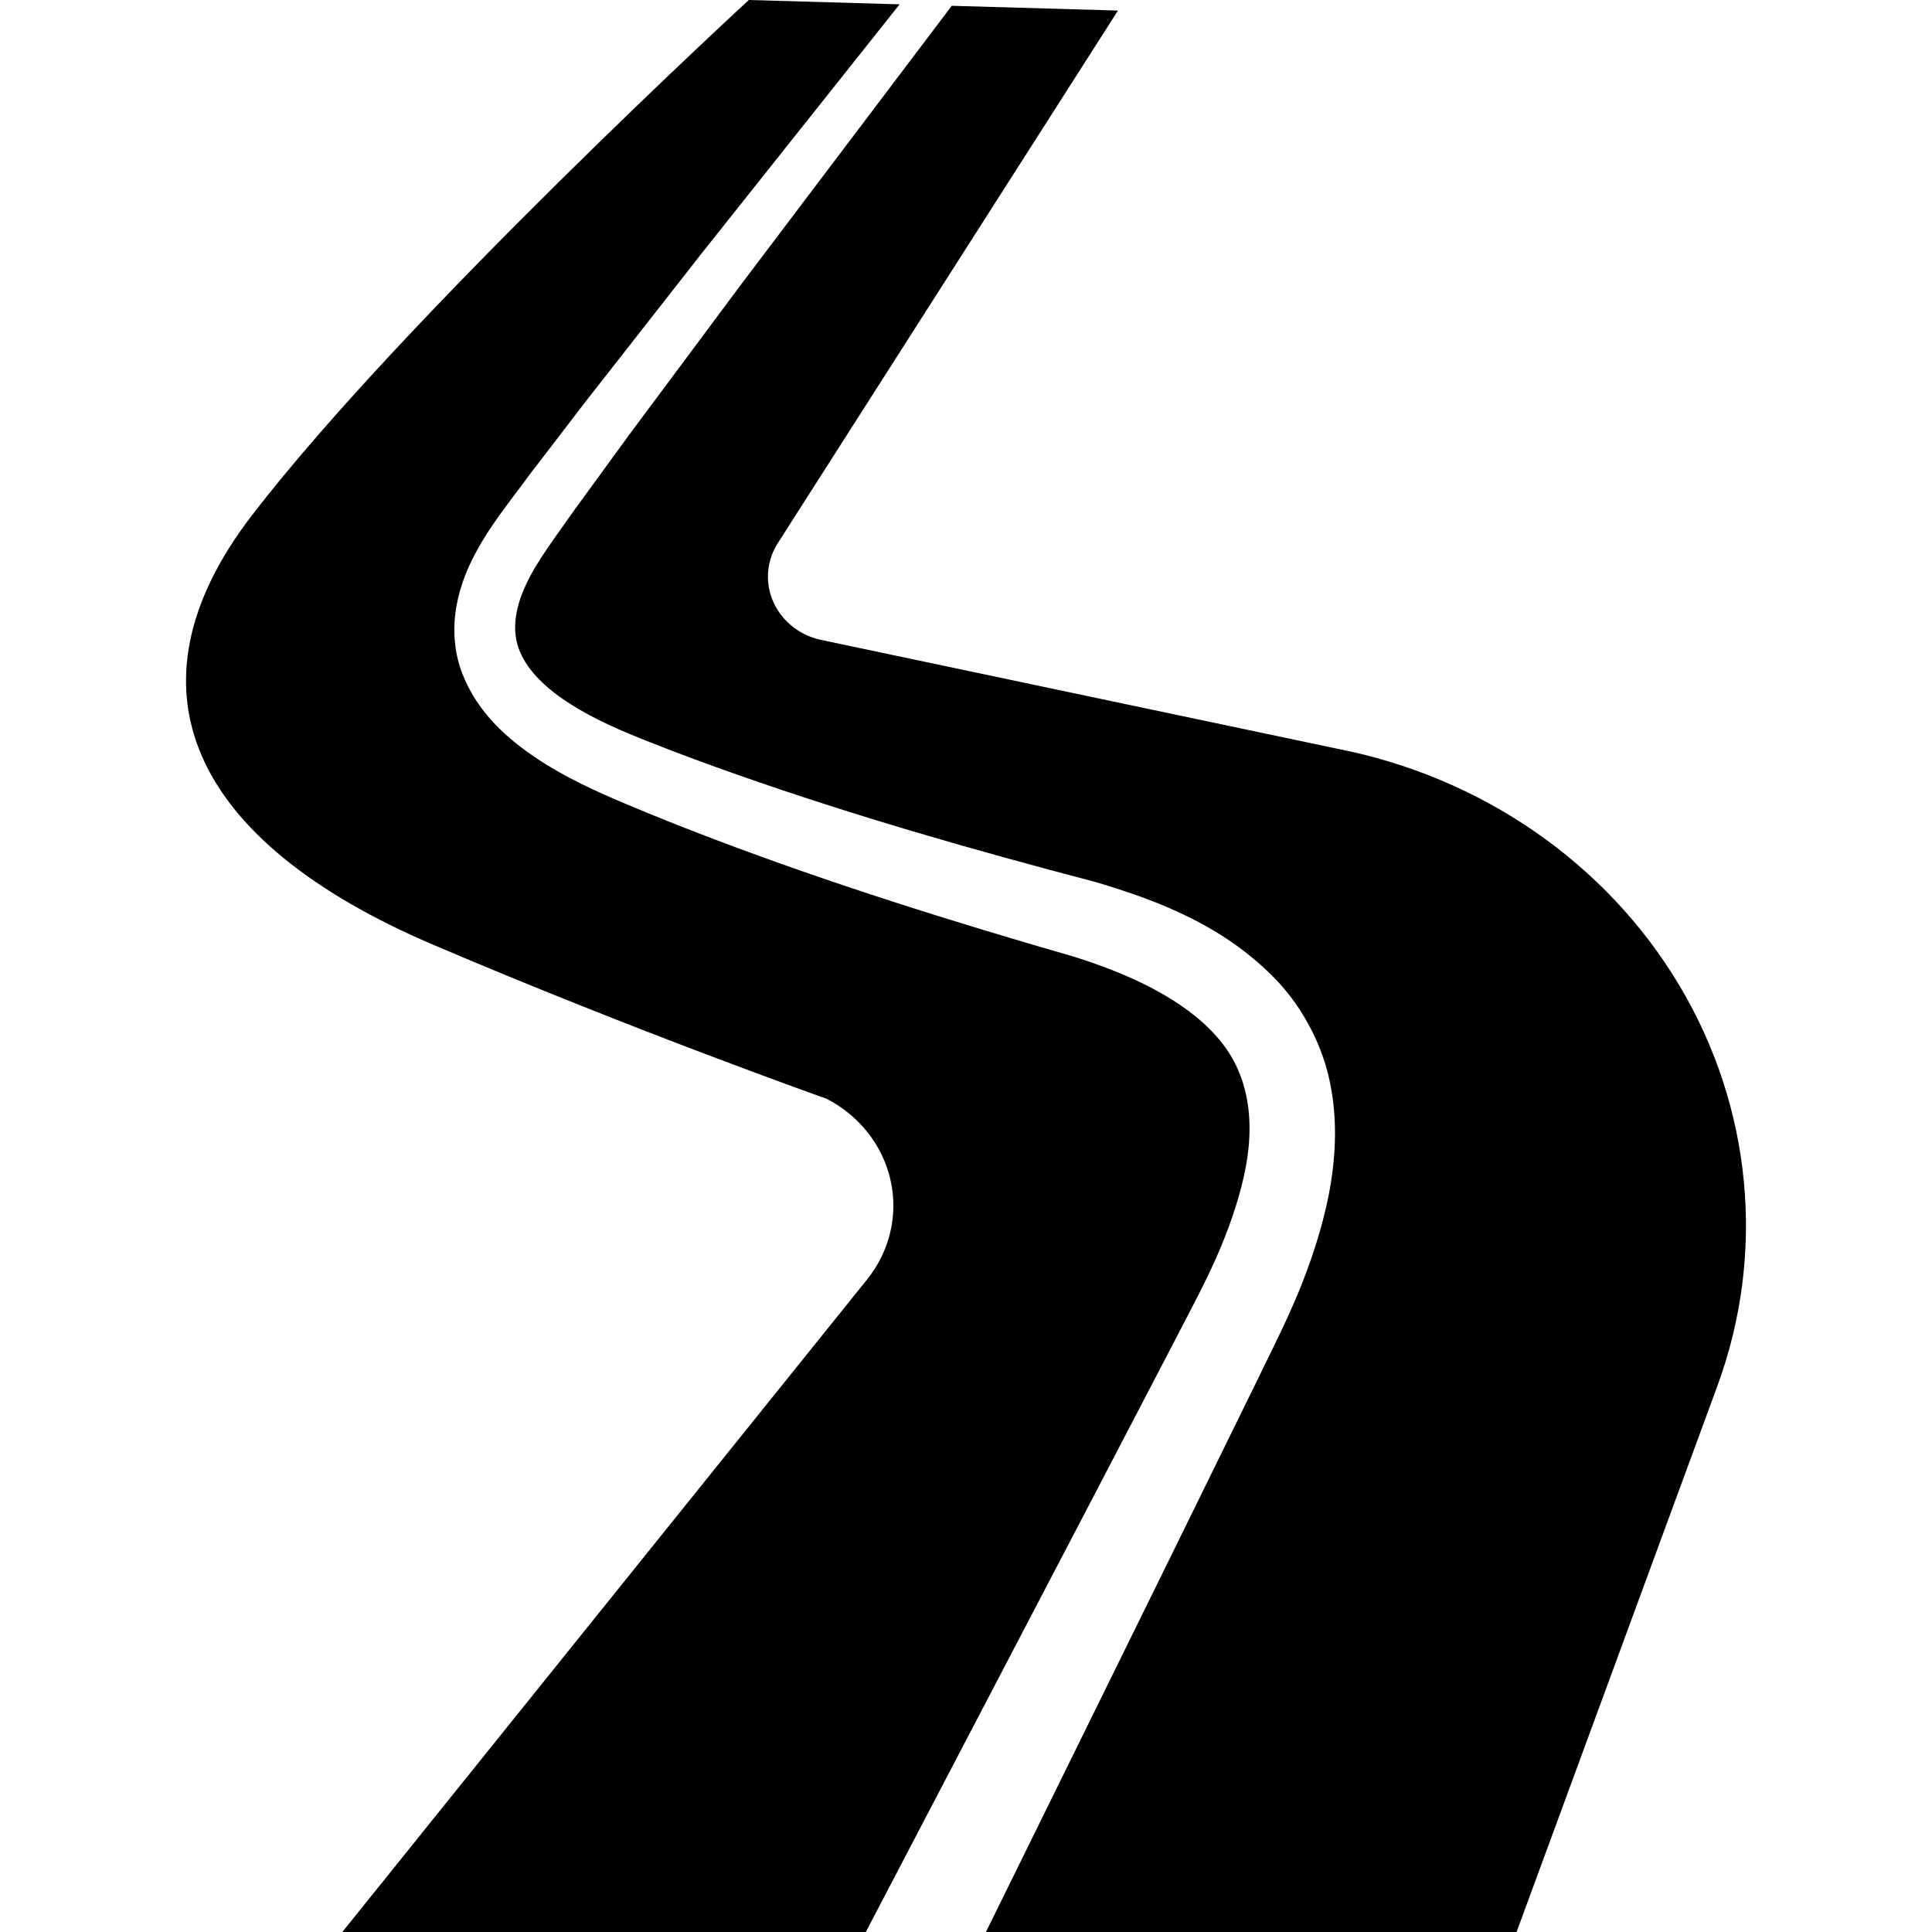
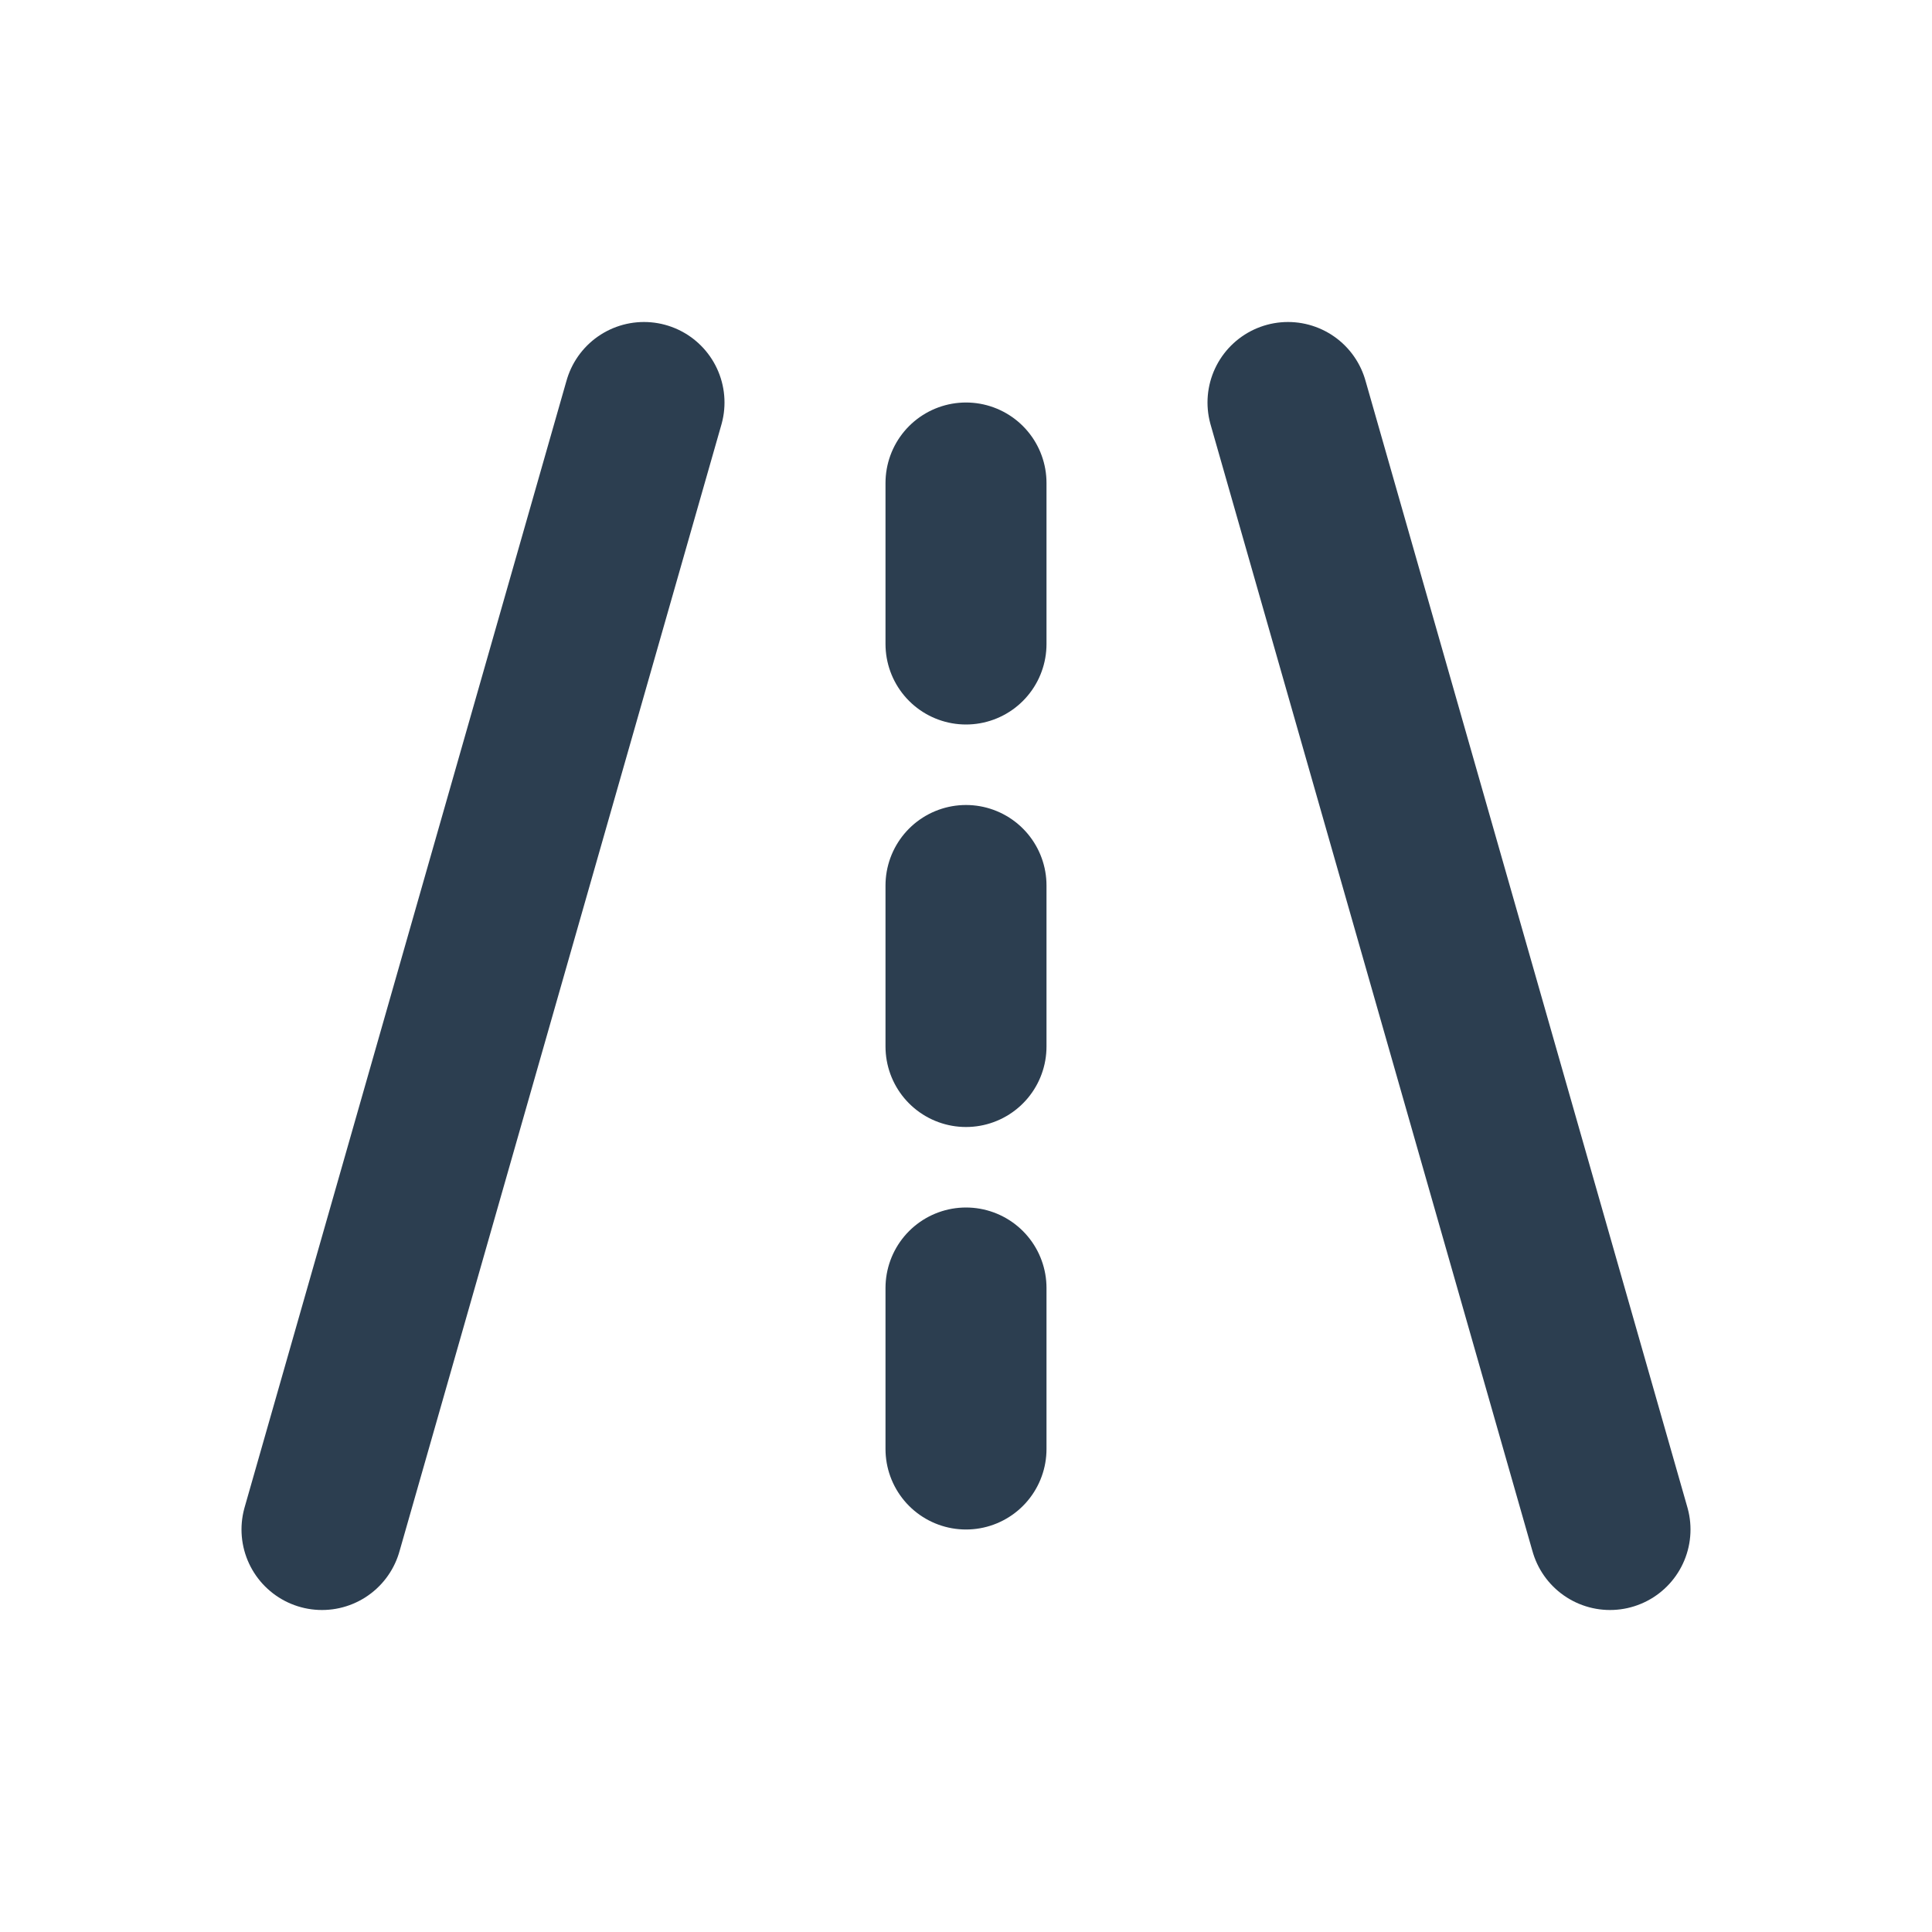
- <svg xmlns="http://www.w3.org/2000/svg" height="800px" width="800px" version="1.1" id="_x32_" viewBox="0 0 512 512" xml:space="preserve">
-   <style type="text/css">
- 	.st0{fill:#000000;}
- </style>
-   <g>
-     <path class="st0" d="M311.508,354.916l5.72-11.034c1.816-3.546,3.506-7.029,5.096-10.582c3.117-7.076,5.666-14.261,7.271-21.36   c3.265-14.331,1.566-27.476-7.146-37.21c-8.712-9.928-23.097-16.591-37.966-21.235c-31.654-9.11-64.024-19.248-95.343-31.139   c-7.862-2.985-15.686-6.086-23.479-9.39c-7.676-3.226-15.998-6.997-23.612-12.102c-7.527-5.088-15.421-11.868-19.496-22.263   c-2.019-5.112-2.549-10.894-1.87-16.147c0.685-5.267,2.4-10.06,4.528-14.331c4.426-8.751,9.857-15.063,14.751-21.835l15.235-19.871   l30.789-39.322l52.421-65.949L198.445,0c0,0-91.026,83.709-131.657,136.535c-35.324,45.914-16.03,86.483,47.87,113.772   c53.933,23.043,104.414,40.88,104.414,40.88c8.697,4.504,14.884,12.398,16.941,21.609c2.057,9.219-0.218,18.812-6.242,26.3   L90.719,512h138.733l59.006-112.868L311.508,354.916z" />
-     <path class="st0" d="M444.973,261.023c-19.365-32.394-52.515-55.242-90.917-62.669l-136.052-28.684   c-5.673-1.091-10.442-4.691-12.85-9.694c-2.408-4.995-2.151-10.786,0.678-15.578l90.442-141.6l-44.052-1.262l-55.694,73.672   l-29.752,39.96l-14.627,20.082c-4.707,6.756-9.897,13.435-12.757,19.684c-3.046,6.46-3.81,12.617-1.612,17.728   c2.119,5.237,7.301,10.107,13.551,14.02c6.328,4.005,13.287,7.02,21.002,10.044c7.59,3,15.289,5.845,23.043,8.572   c31.155,10.948,62.536,19.956,95,28.459c16.645,4.956,34.264,11.595,48.299,26.402c6.842,7.41,11.946,17.143,13.886,27.219   c1.995,10.084,1.341,20.012-0.405,29.191c-1.839,9.172-4.714,17.791-8.089,26.004c-1.706,4.083-3.546,8.128-5.431,12.024   l-5.486,11.245l-21.983,44.8L261.284,512h140.626l53.192-144.646C468.031,332.178,464.337,293.416,444.973,261.023z" />
-   </g>
+ <svg xmlns="http://www.w3.org/2000/svg" width="24" height="24" viewBox="0 0 24 24" fill="none" stroke="#2C3E50" stroke-width="2" stroke-linecap="round" stroke-linejoin="round" class="icon icon-tabler icons-tabler-outline icon-tabler-road">
+   <path stroke="none" d="M0 0h24v24H0z" fill="none" />
+   <path d="M4 19l4 -14" />
+   <path d="M16 5l4 14" />
+   <path d="M12 8v-2" />
+   <path d="M12 13v-2" />
+   <path d="M12 18v-2" />
</svg>
